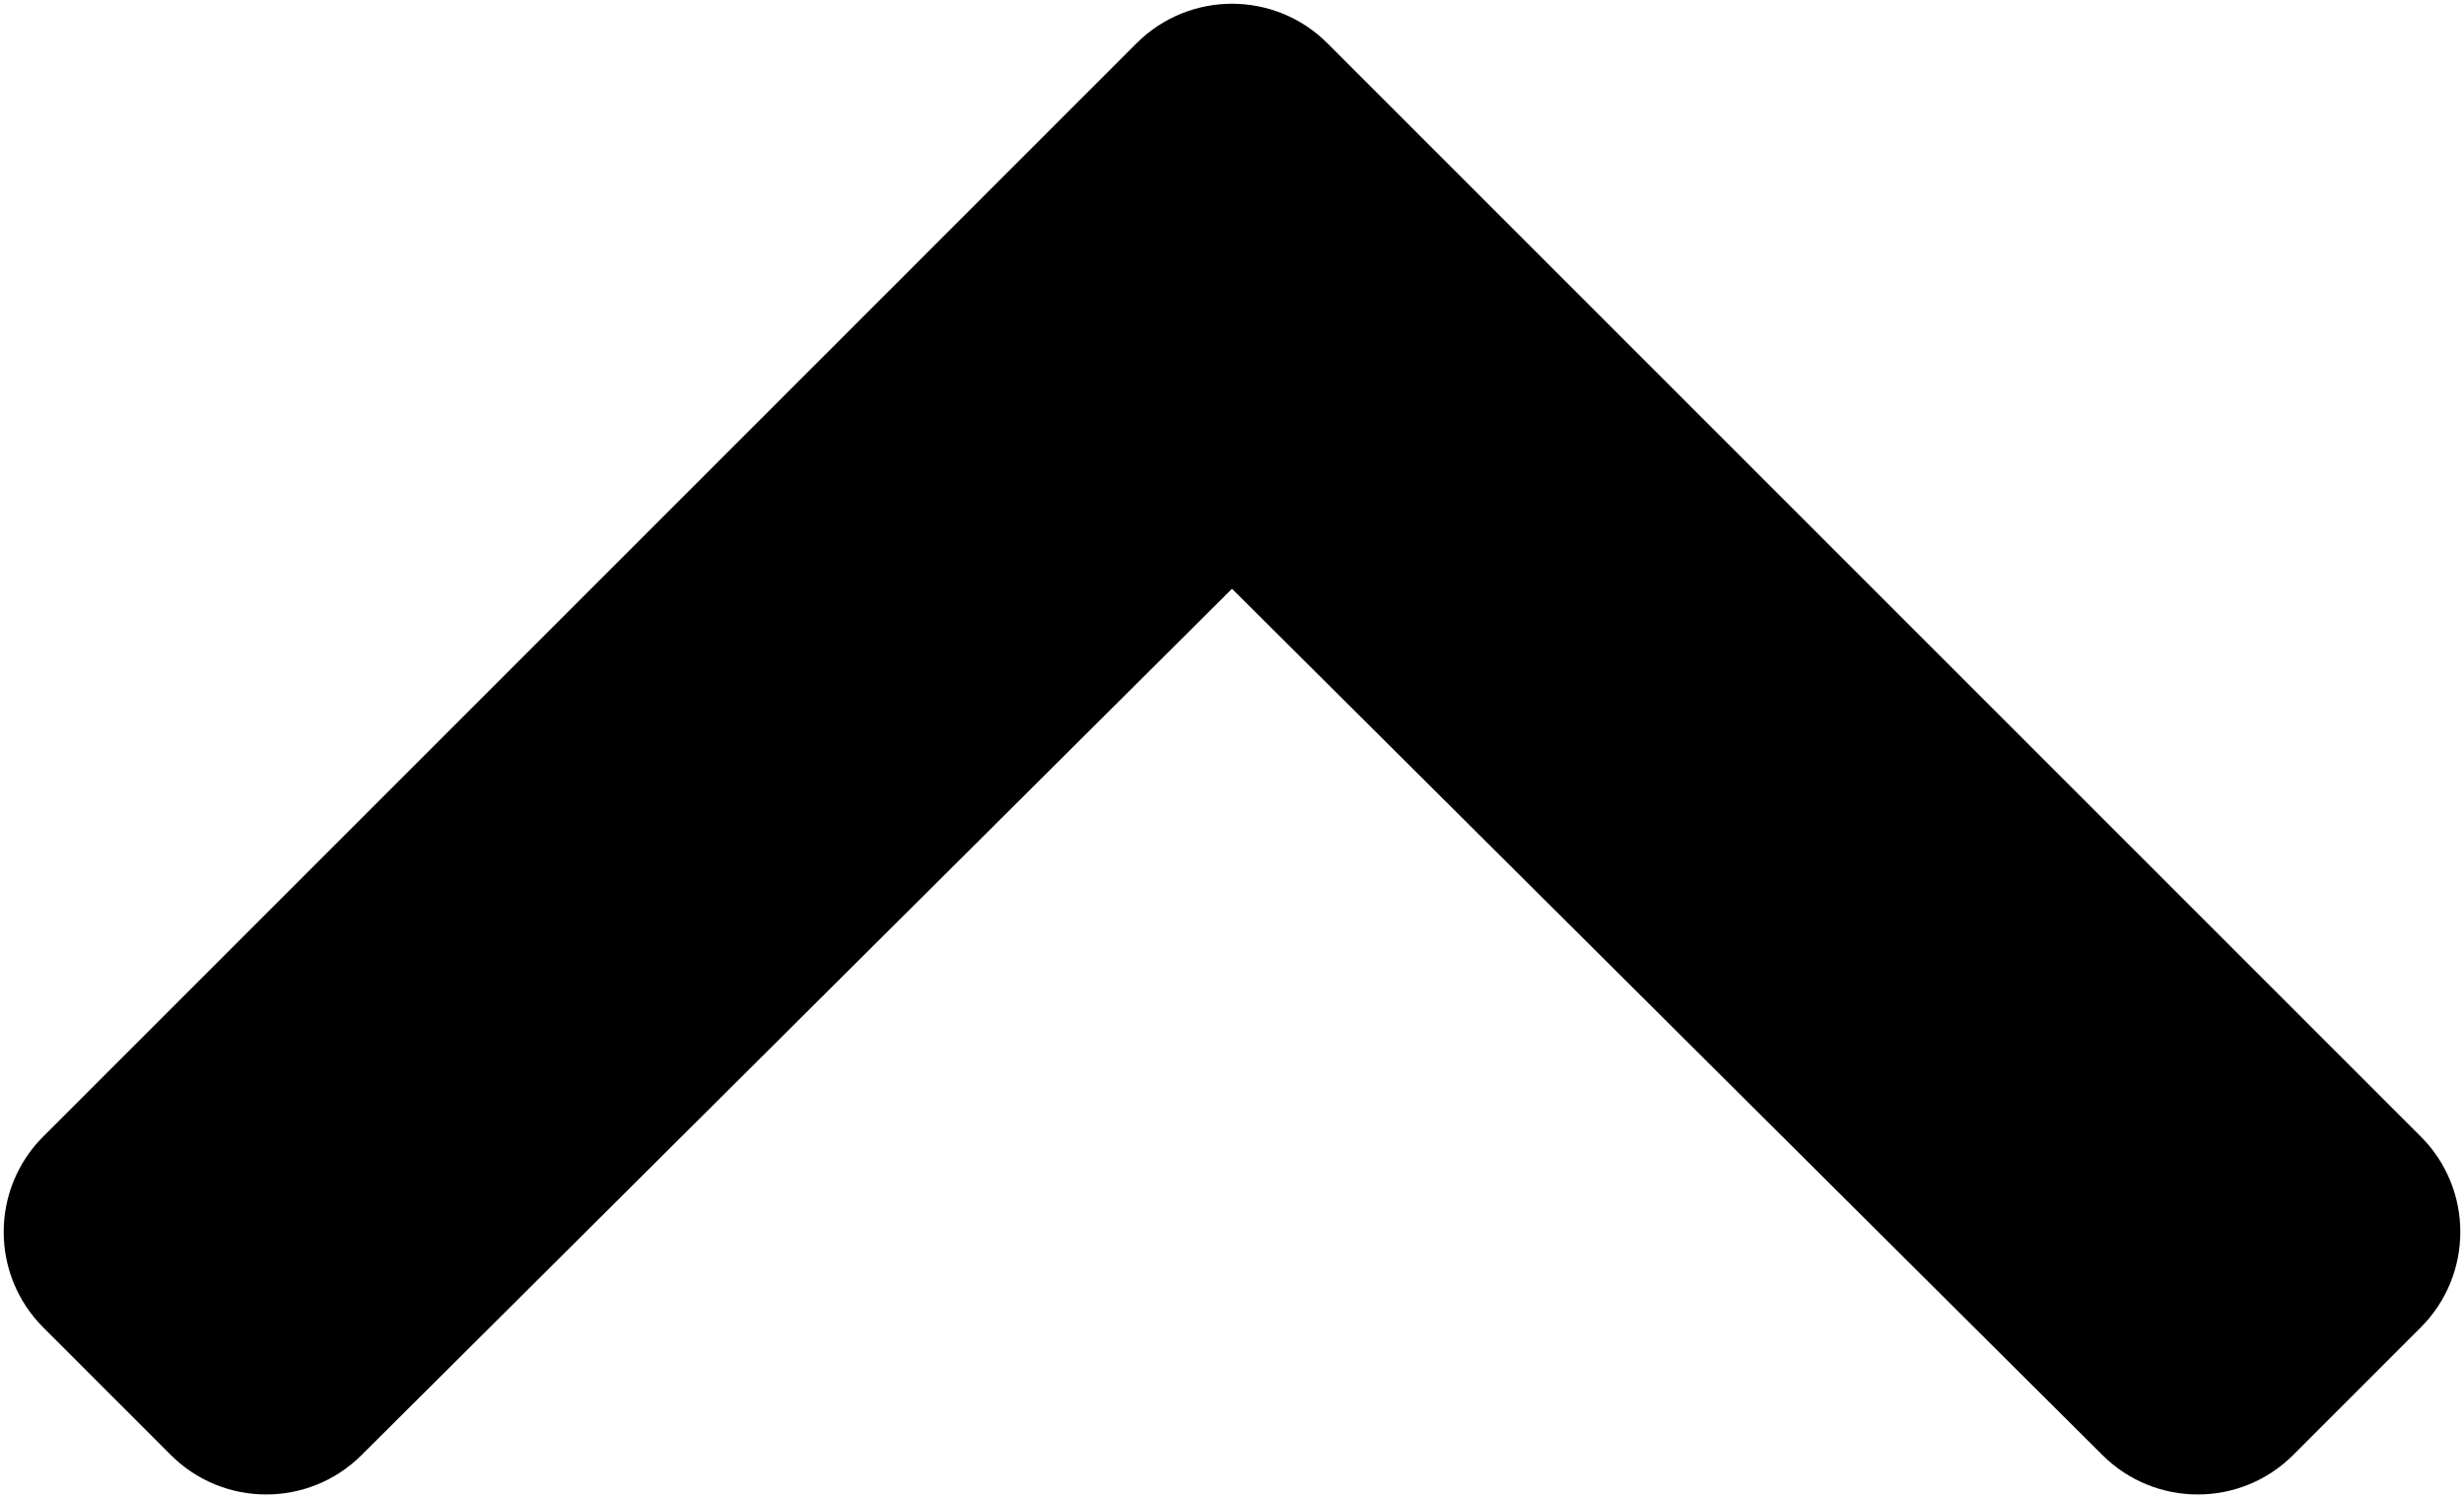
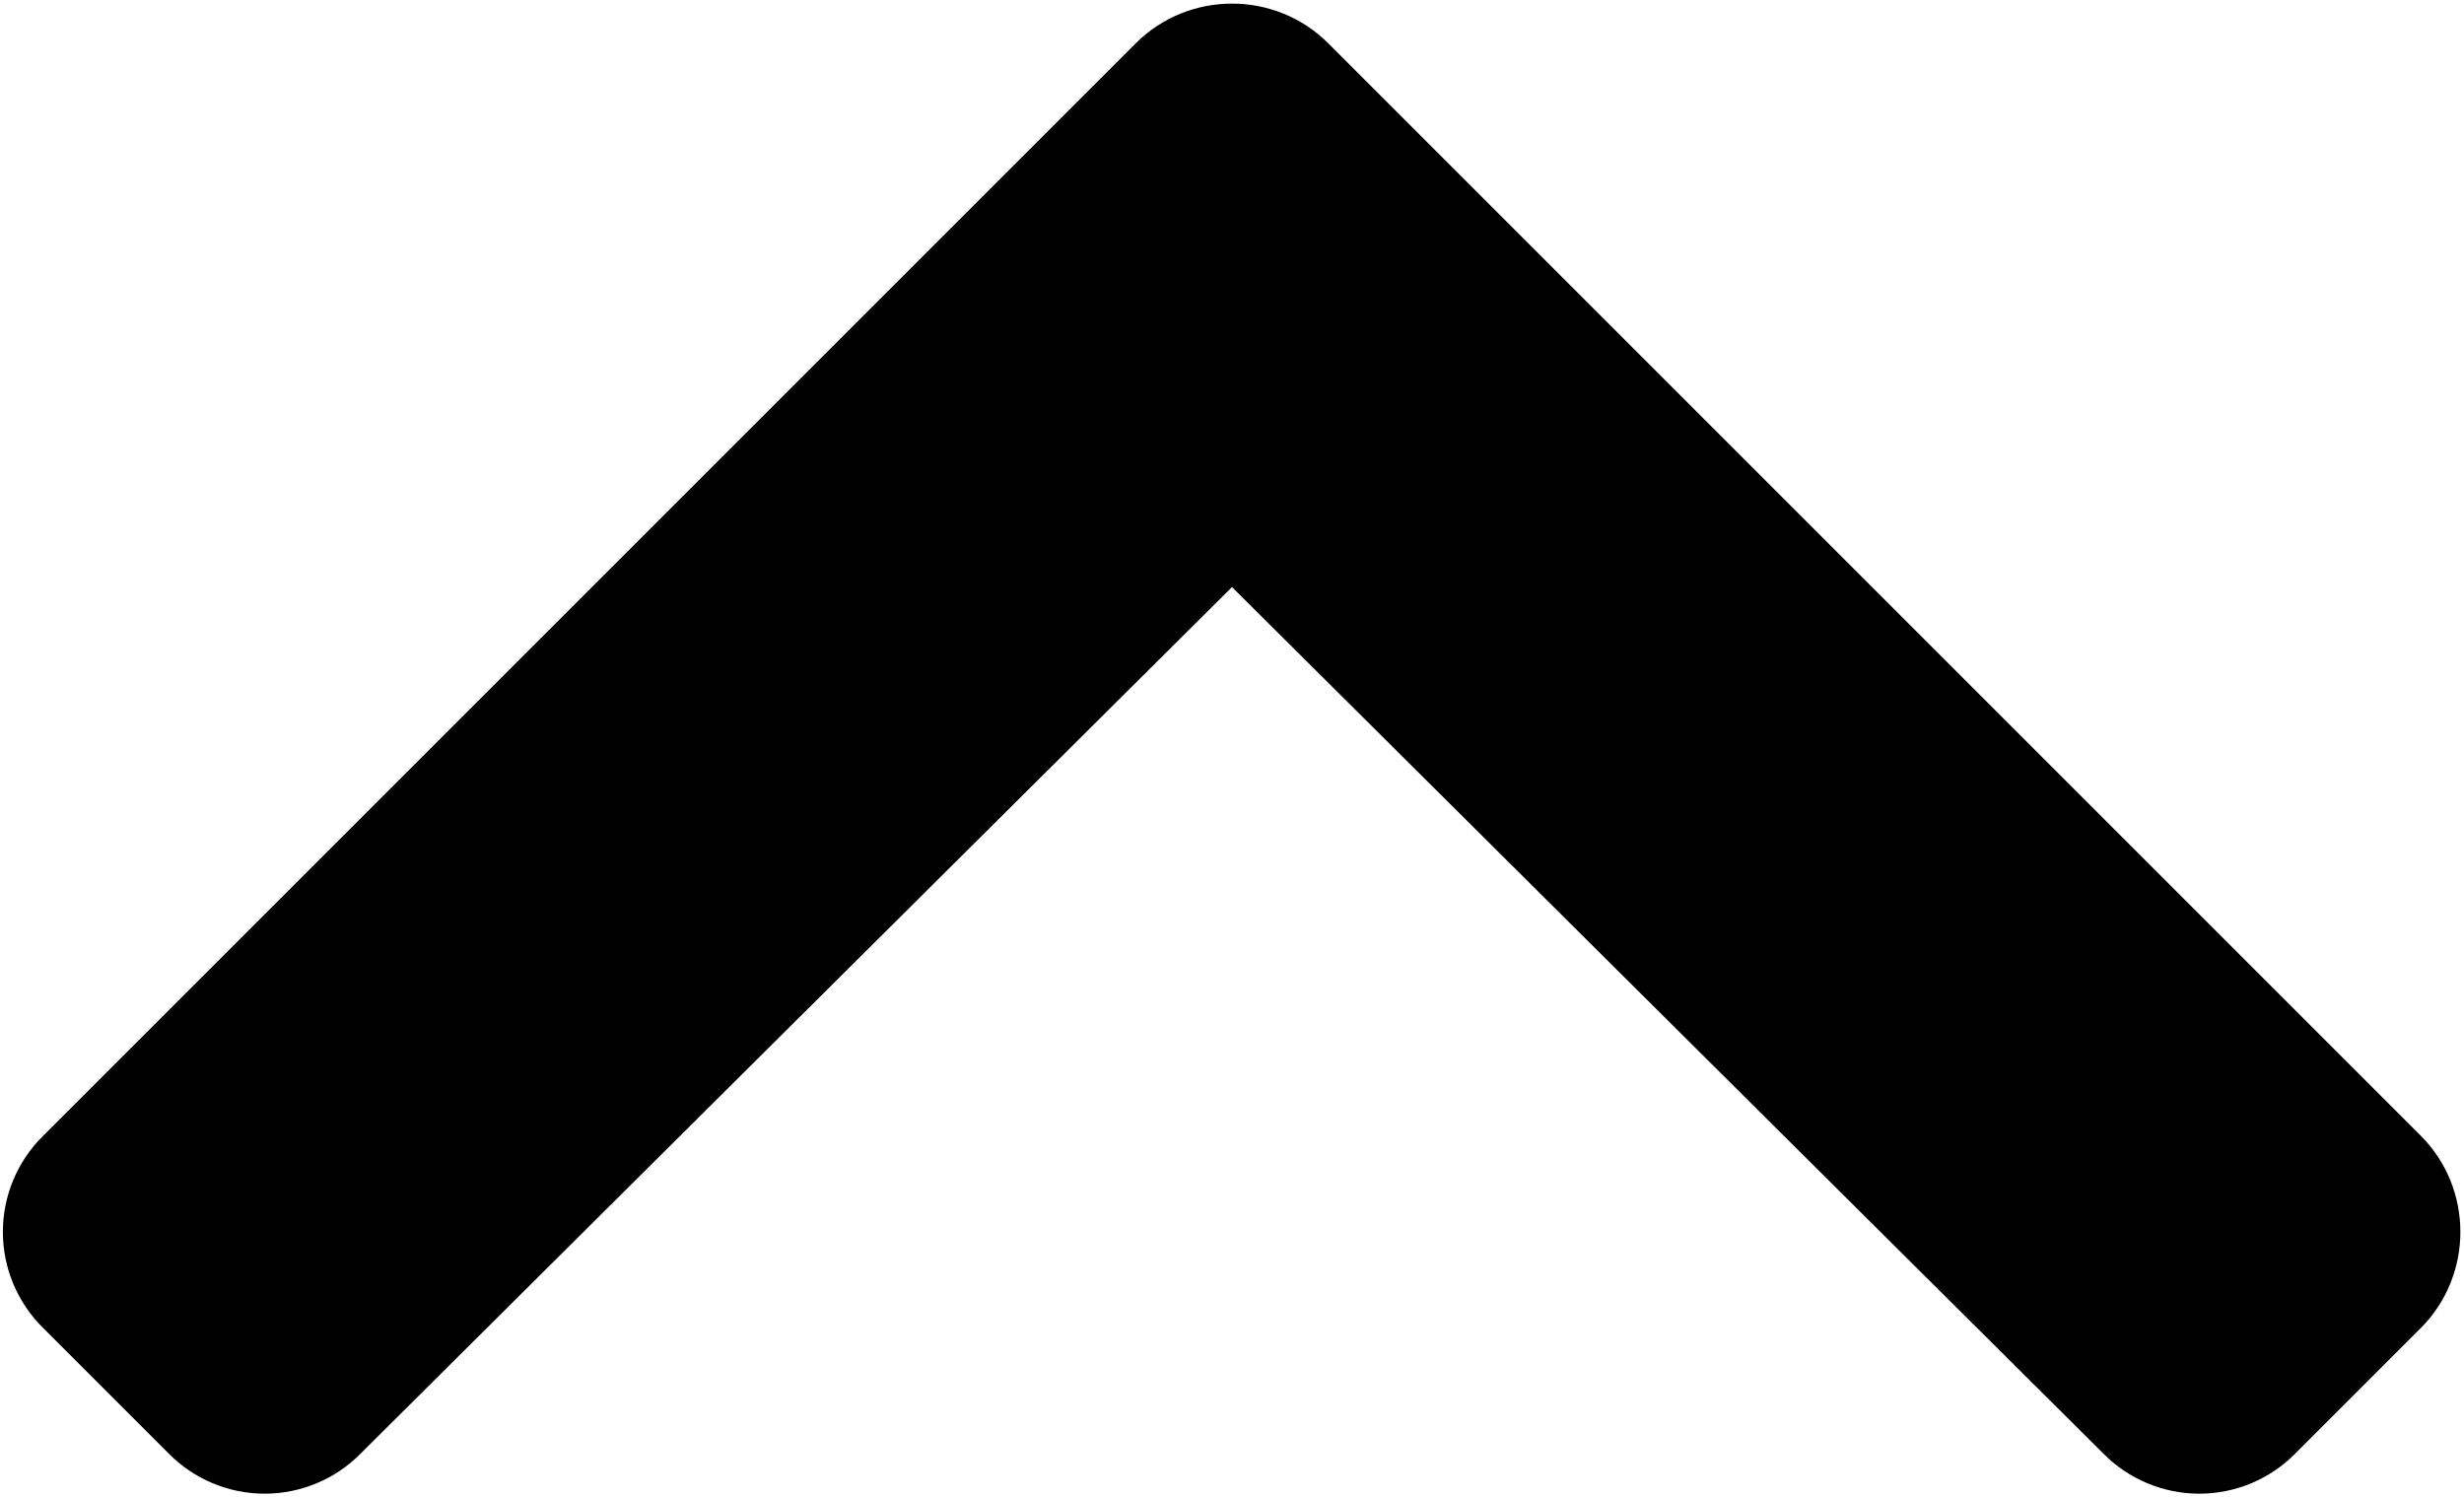
- <svg xmlns="http://www.w3.org/2000/svg" width="512px" height="311px" viewBox="0 0 512 311" version="1.1">
-   <g id="Page-1" stroke="none" stroke-width="1" fill="none" fill-rule="evenodd">
-     <g id="chevron-up" transform="translate(0, -18)" fill="#000000" fill-rule="nonzero">
-       <g id="chevron-down" transform="translate(256, 164.5714) rotate(-180) translate(-256, -164.5714) translate(0, -0)">
-         <path d="M236.162,302.145 L8.985,74.967 C-1.972,64.011 -1.972,46.247 8.985,35.292 L35.481,8.795 C46.419,-2.143 64.146,-2.164 75.11,8.748 L256,188.791 L436.889,8.748 C447.853,-2.164 465.58,-2.143 476.518,8.795 L503.014,35.292 C513.971,46.248 513.971,64.012 503.014,74.967 L275.838,302.145 C264.882,313.101 247.118,313.101 236.162,302.145 Z" id="Shape" />
-       </g>
-     </g>
-   </g>
+ <svg xmlns="http://www.w3.org/2000/svg" viewBox="0 0 512 311" fill="currentColor">
+   <path d="M276 9l227 227c11 11 11 29 0 40l-26 26a28 28 0 01-40 0L256 122 75 302a28 28 0 01-40 0L9 276a28 28 0 010-40L236 9c11-11 29-11 40 0z" />
</svg>
